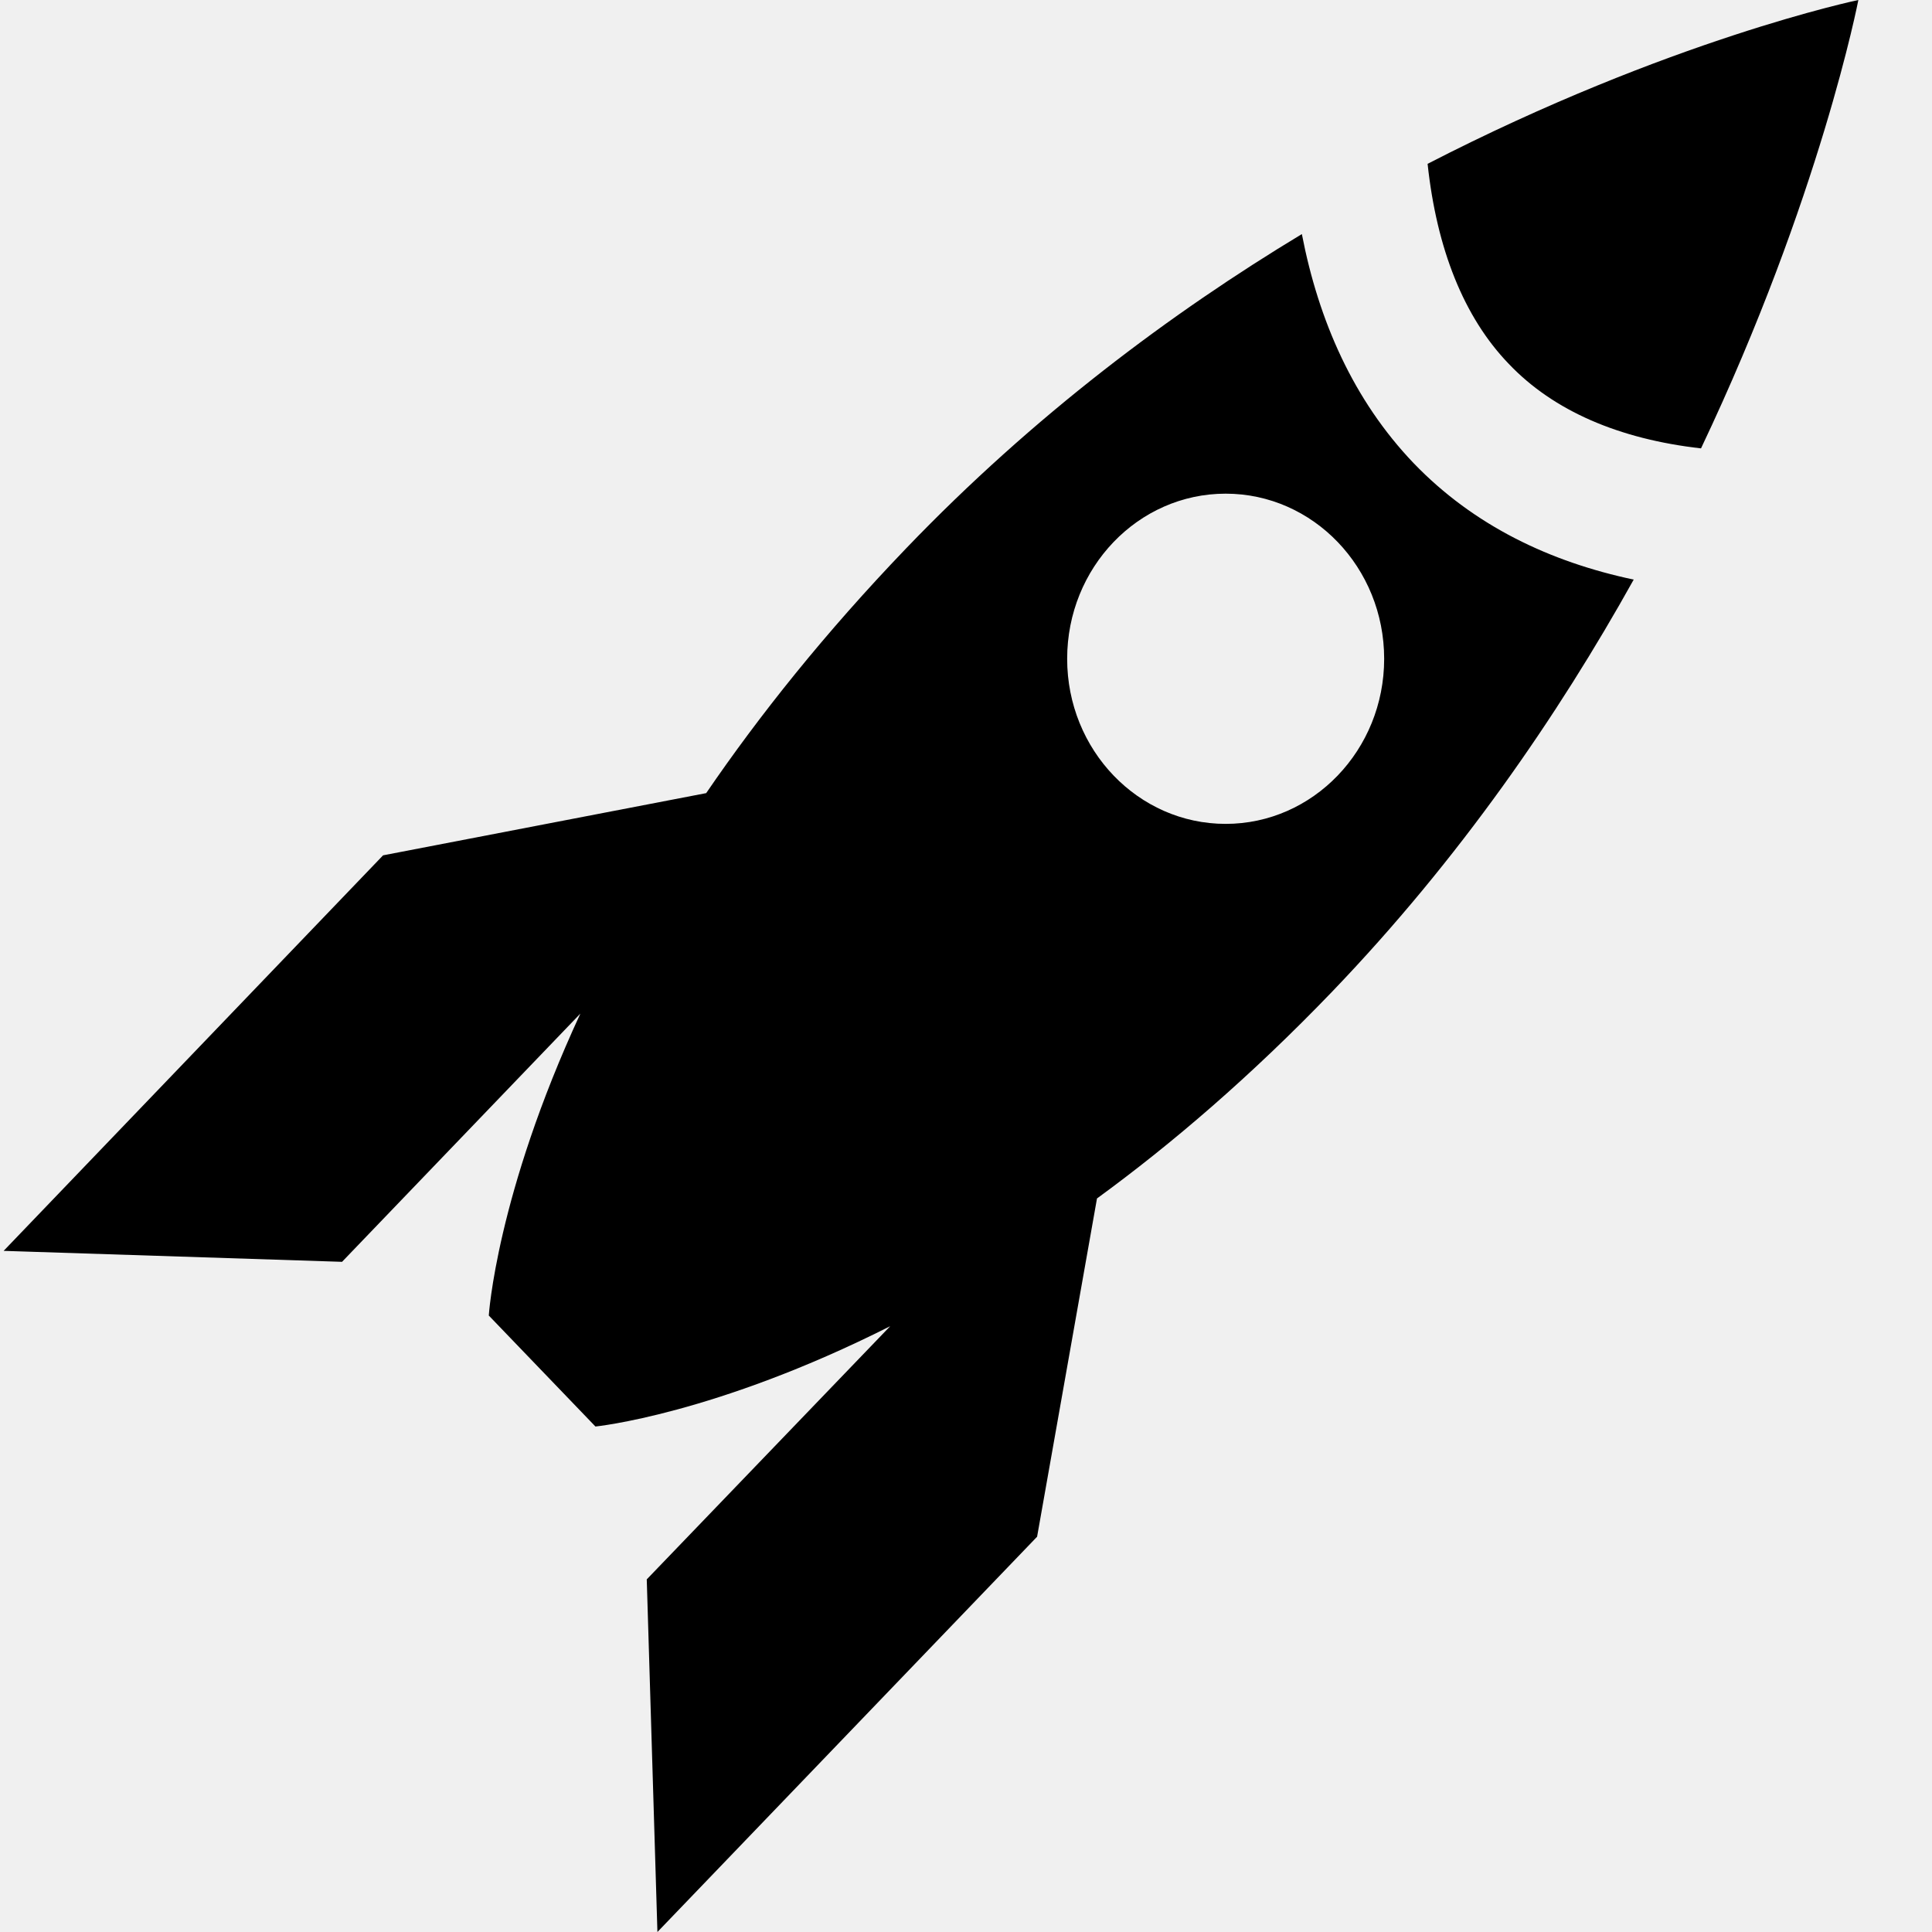
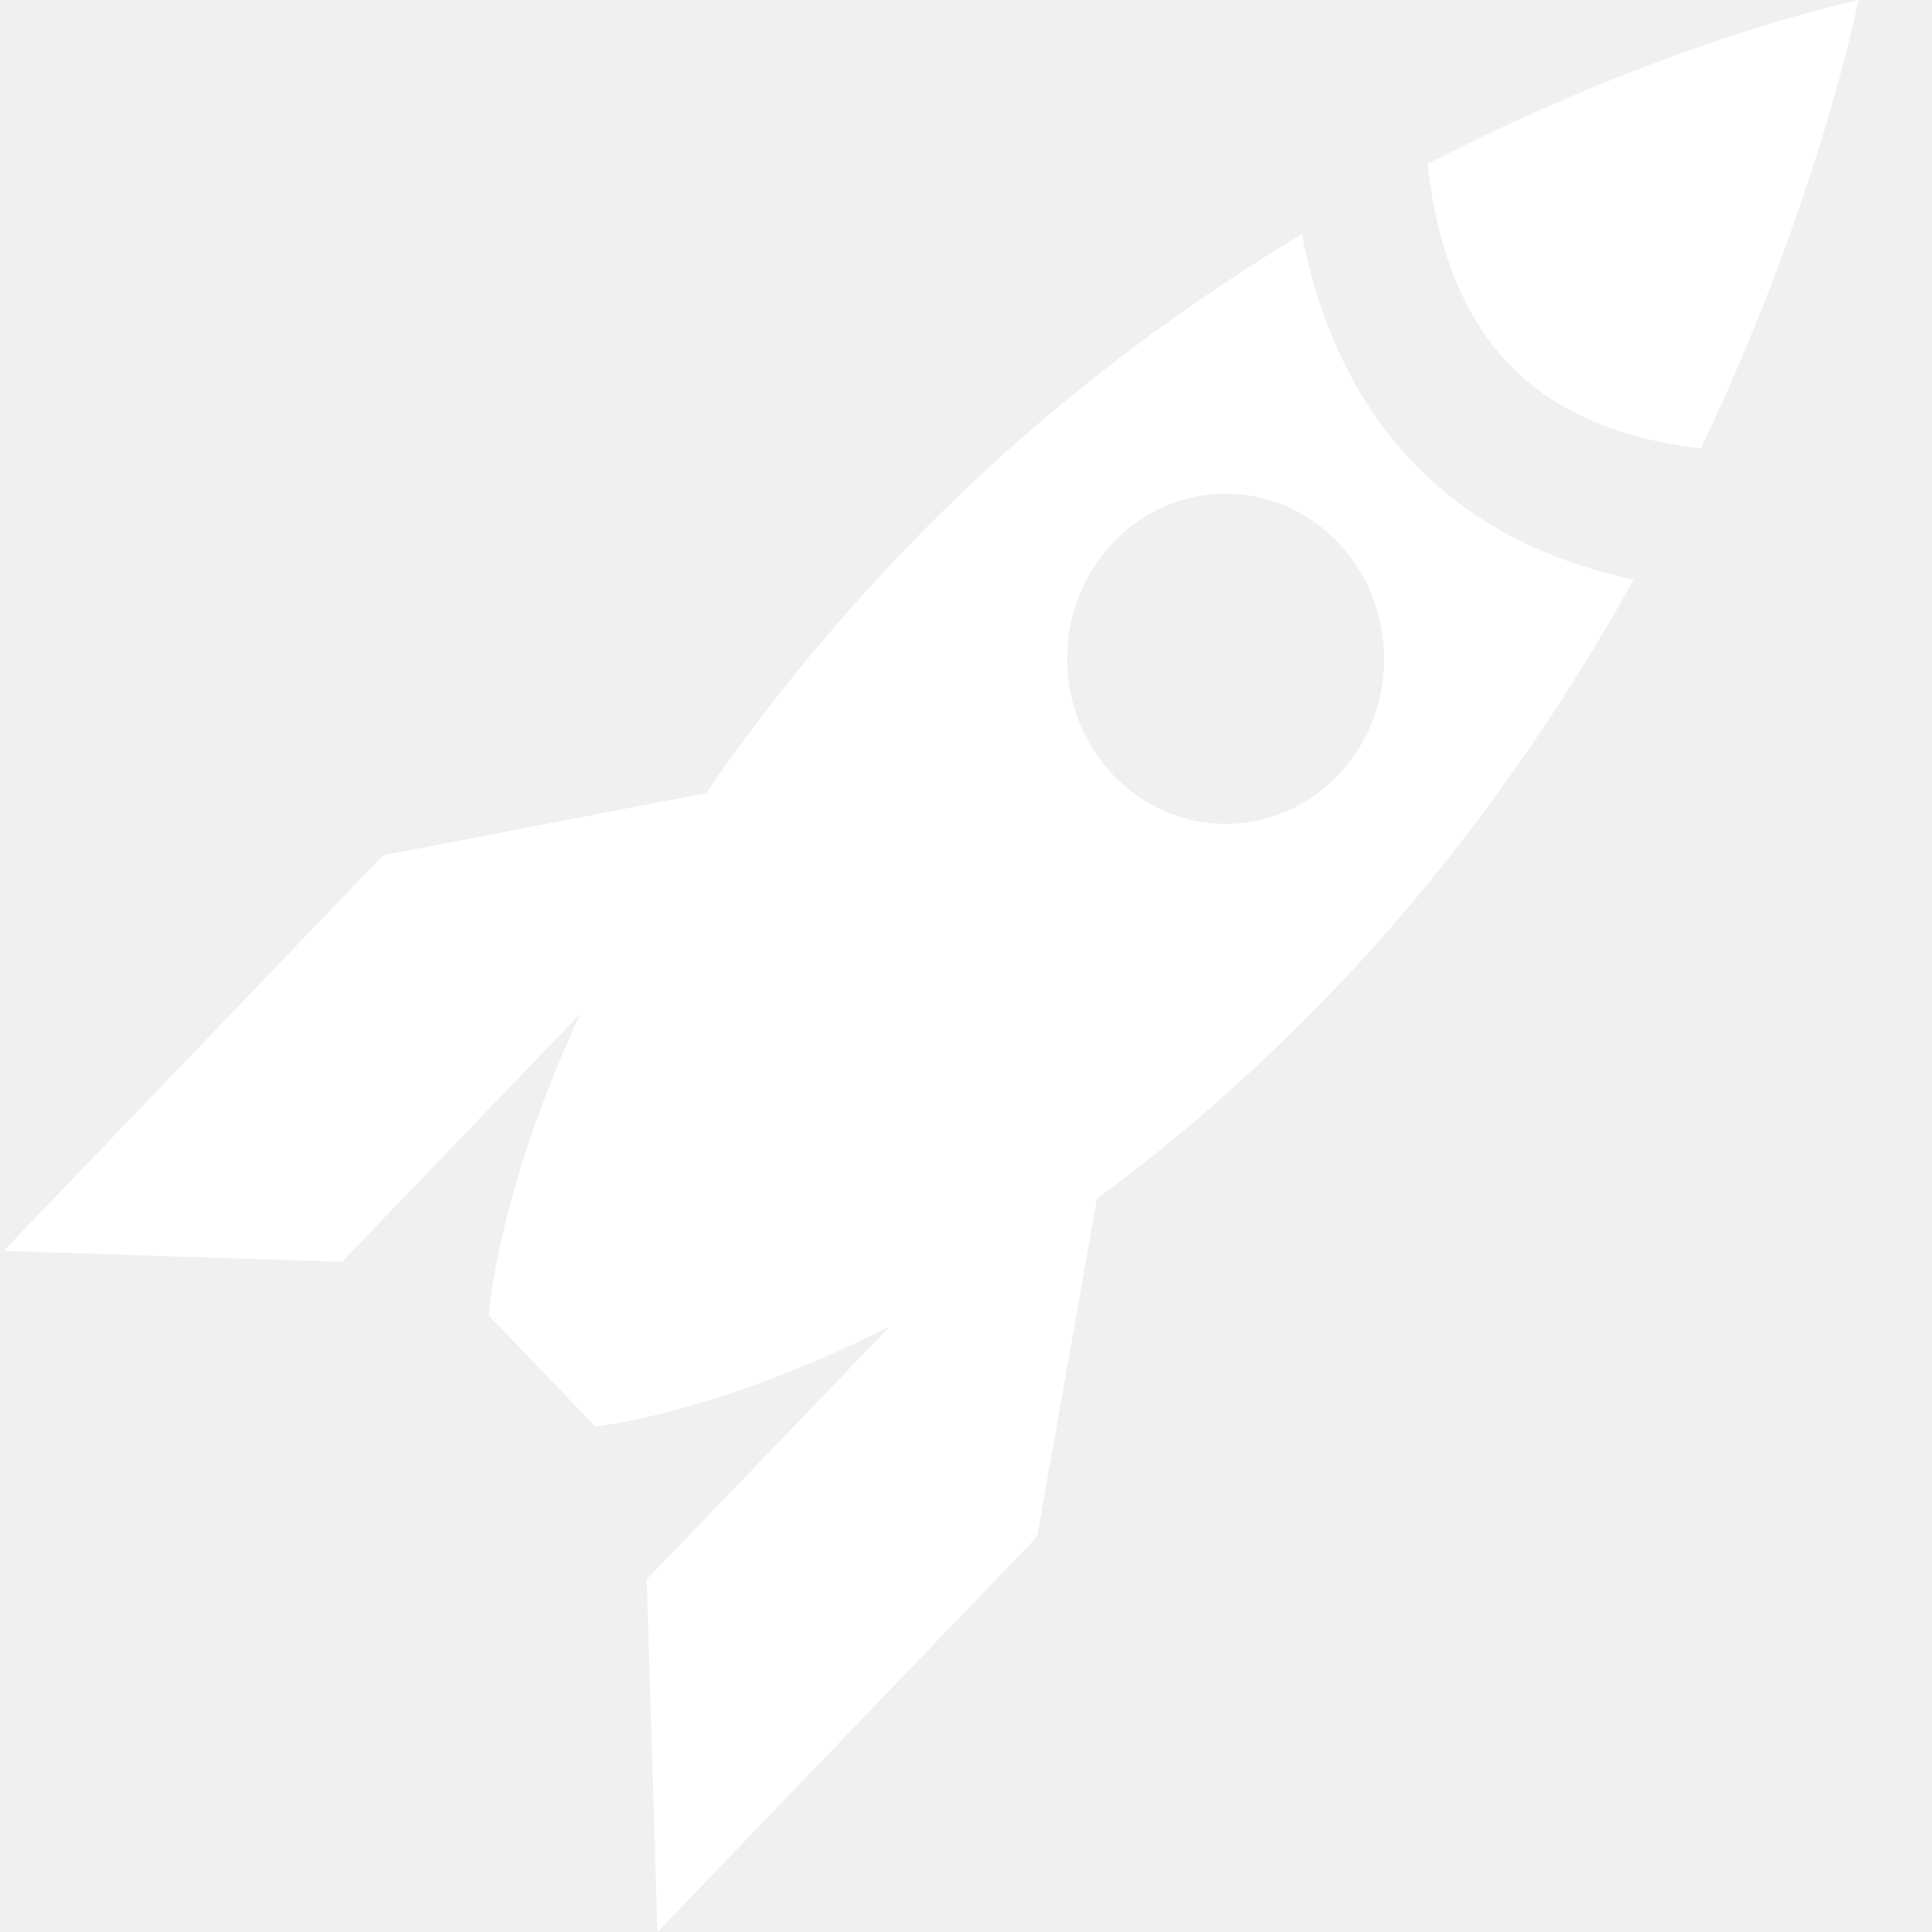
<svg xmlns="http://www.w3.org/2000/svg" width="25px" height="25px" viewBox="0 0 25 25" version="1.1">
  <defs />
-   <g id="Page-1" stroke="none" stroke-width="1" fill="none" fill-rule="evenodd">
-     <path d="M16.846,3.029 C15.16,4.046 13.376,5.376 11.726,7.095 C10.671,8.194 9.822,9.262 9.138,10.263 L4.957,11.068 L0.047,16.186 L4.426,16.328 L7.51,13.116 C6.421,15.466 6.325,17.023 6.325,17.023 L7.705,18.459 C7.705,18.459 9.248,18.306 11.519,17.161 L8.369,20.437 L8.507,25 L13.42,19.885 L14.195,15.508 C15.166,14.8 16.192,13.92 17.236,12.834 C18.887,11.114 20.162,9.256 21.14,7.5 C20.062,7.272 19.074,6.805 18.294,5.995 C17.514,5.18 17.063,4.151 16.846,3.029 L16.846,3.029 Z M18.473,2.12 C18.591,3.219 18.941,4.104 19.523,4.708 C20.103,5.318 20.952,5.682 22.011,5.802 C23.557,2.547 24.047,0 24.047,0 C24.047,0 21.602,0.509 18.473,2.12 Z M15.86,10.661 C16.992,10.661 17.911,9.704 17.911,8.525 C17.911,7.345 16.992,6.388 15.86,6.388 C14.727,6.388 13.809,7.345 13.809,8.525 C13.809,9.704 14.727,10.661 15.86,10.661 Z" id="Shape" fill="#000000" />
+   <g id="Page-1" stroke="none" stroke-width="1" fill="white" fill-rule="evenodd">
+     <path d="M16.846,3.029 C15.16,4.046 13.376,5.376 11.726,7.095 C10.671,8.194 9.822,9.262 9.138,10.263 L4.957,11.068 L0.047,16.186 L4.426,16.328 L7.51,13.116 C6.421,15.466 6.325,17.023 6.325,17.023 L7.705,18.459 C7.705,18.459 9.248,18.306 11.519,17.161 L8.369,20.437 L8.507,25 L13.42,19.885 L14.195,15.508 C15.166,14.8 16.192,13.92 17.236,12.834 C18.887,11.114 20.162,9.256 21.14,7.5 C20.062,7.272 19.074,6.805 18.294,5.995 C17.514,5.18 17.063,4.151 16.846,3.029 L16.846,3.029 Z M18.473,2.12 C18.591,3.219 18.941,4.104 19.523,4.708 C20.103,5.318 20.952,5.682 22.011,5.802 C23.557,2.547 24.047,0 24.047,0 C24.047,0 21.602,0.509 18.473,2.12 Z M15.86,10.661 C16.992,10.661 17.911,9.704 17.911,8.525 C17.911,7.345 16.992,6.388 15.86,6.388 C14.727,6.388 13.809,7.345 13.809,8.525 C13.809,9.704 14.727,10.661 15.86,10.661 Z" id="Shape" fill="#FFFFFF" />
  </g>
</svg>
